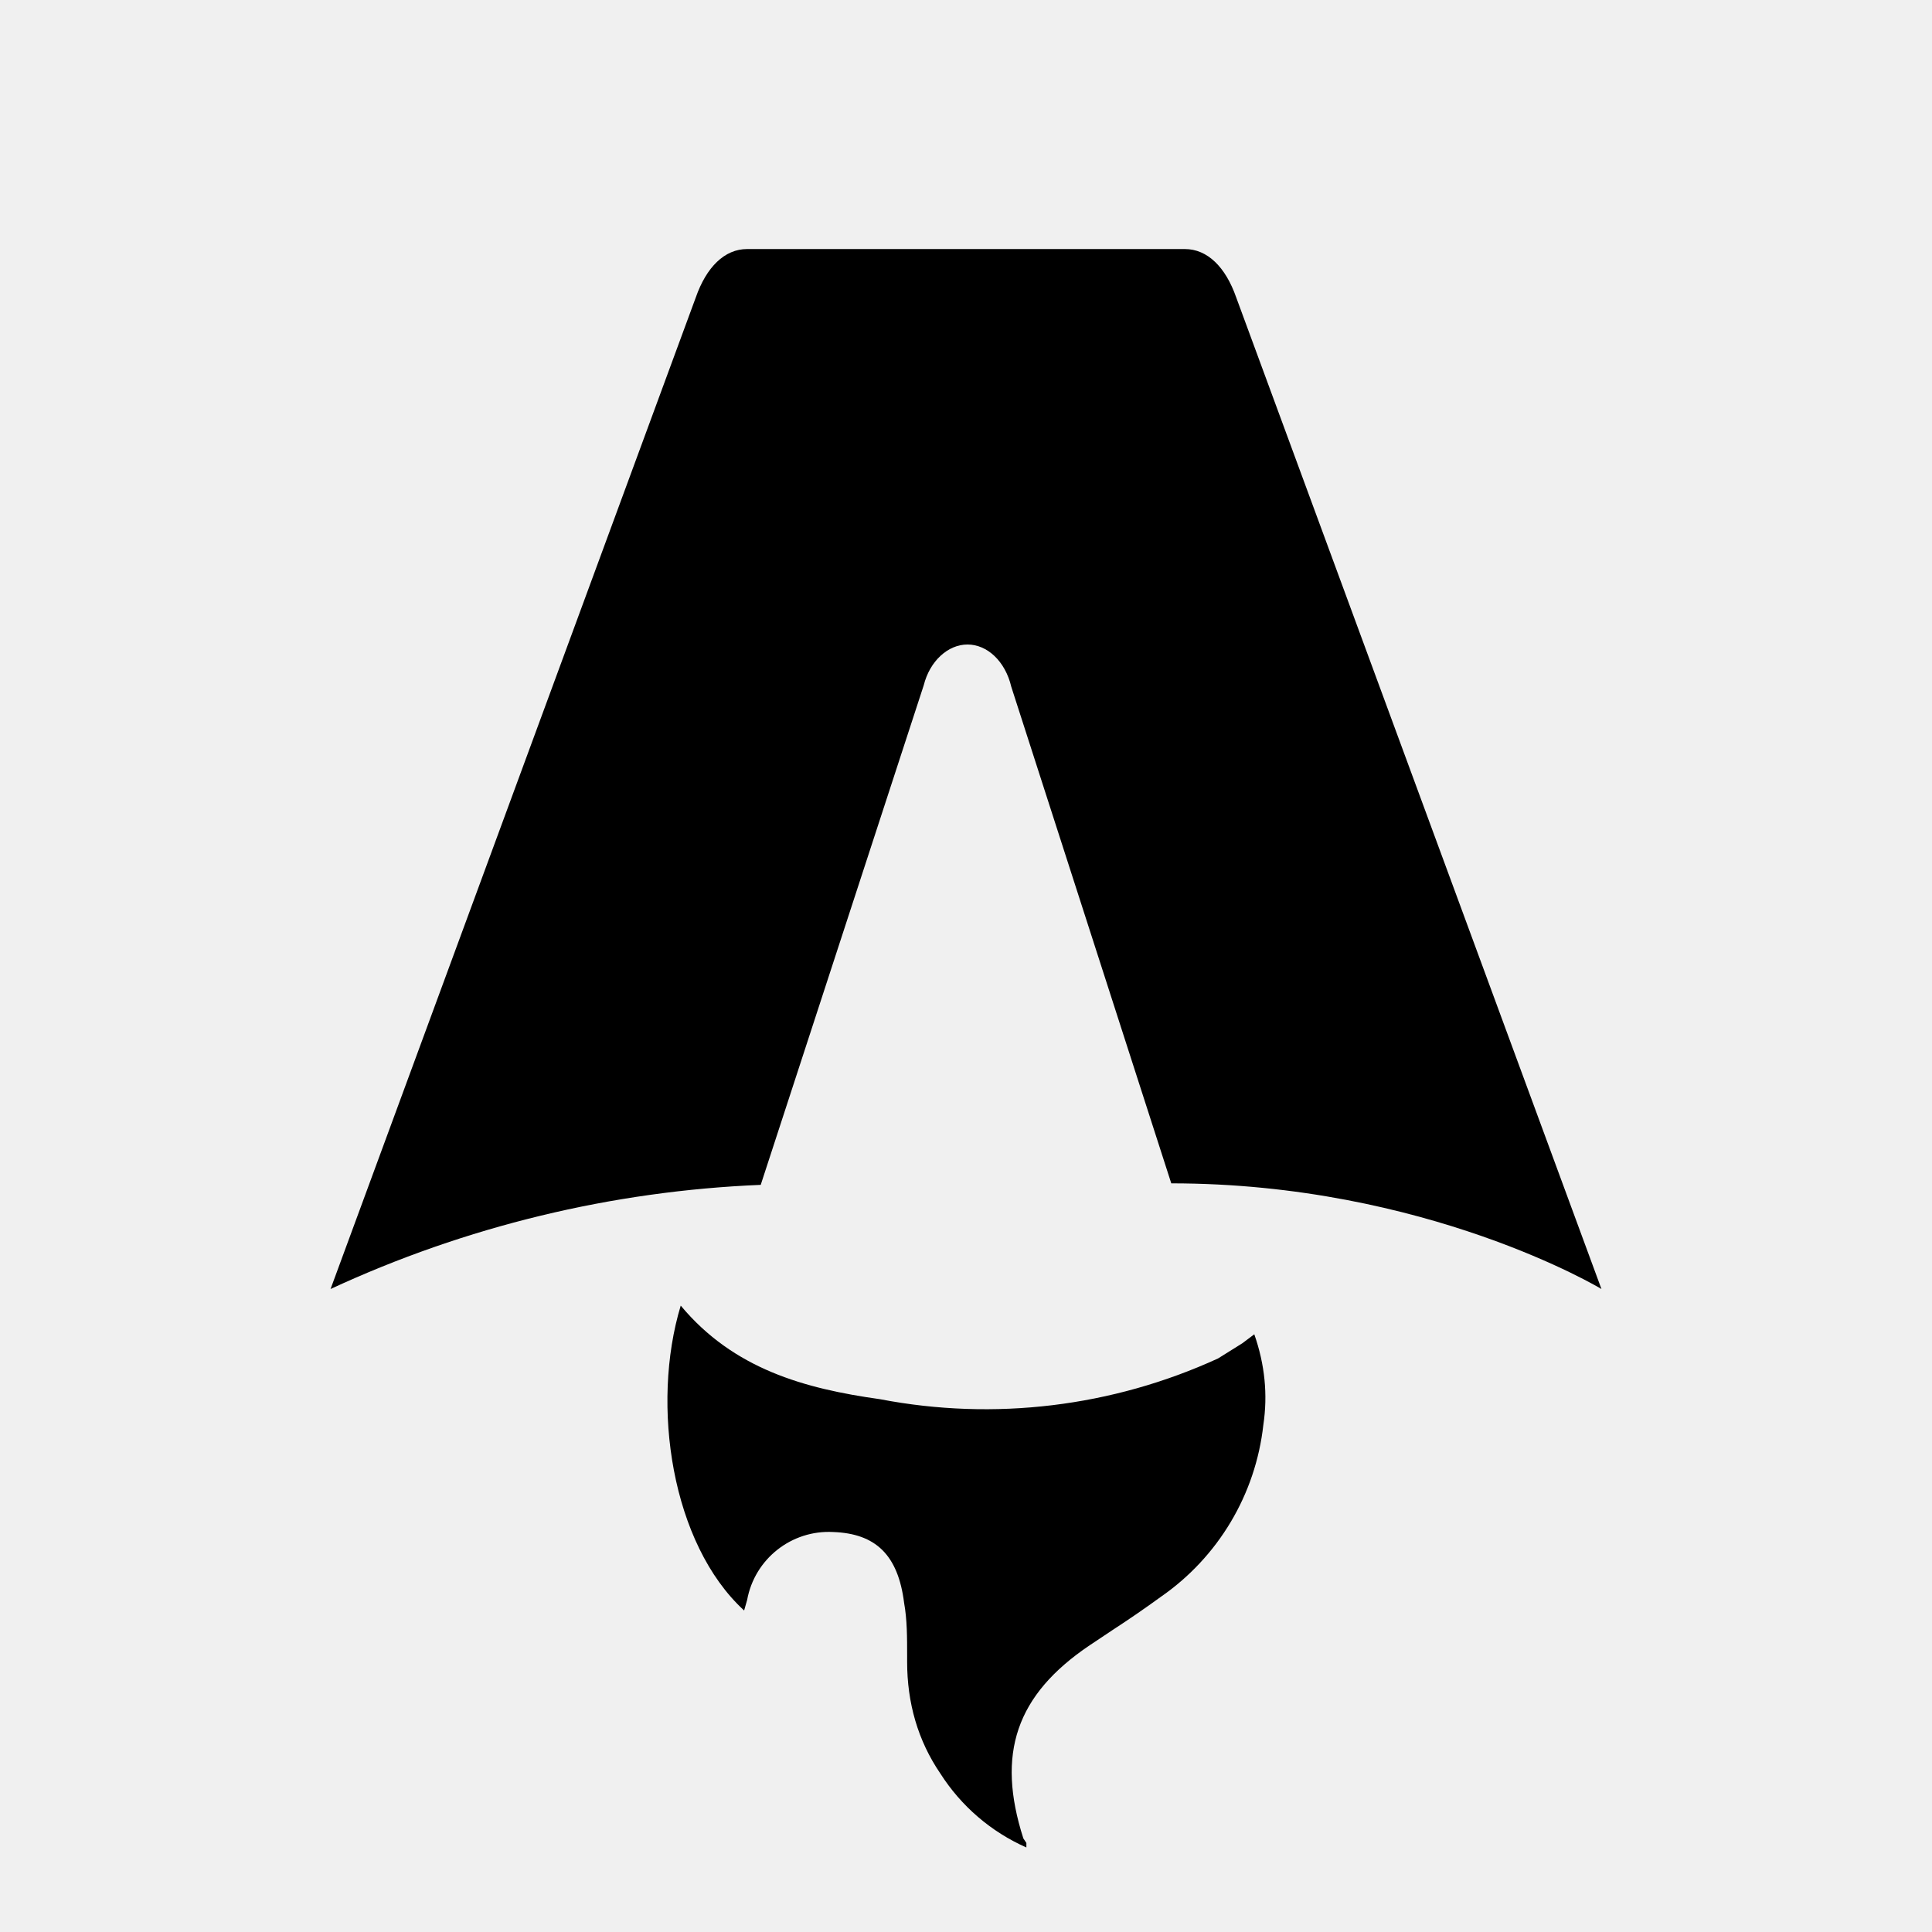
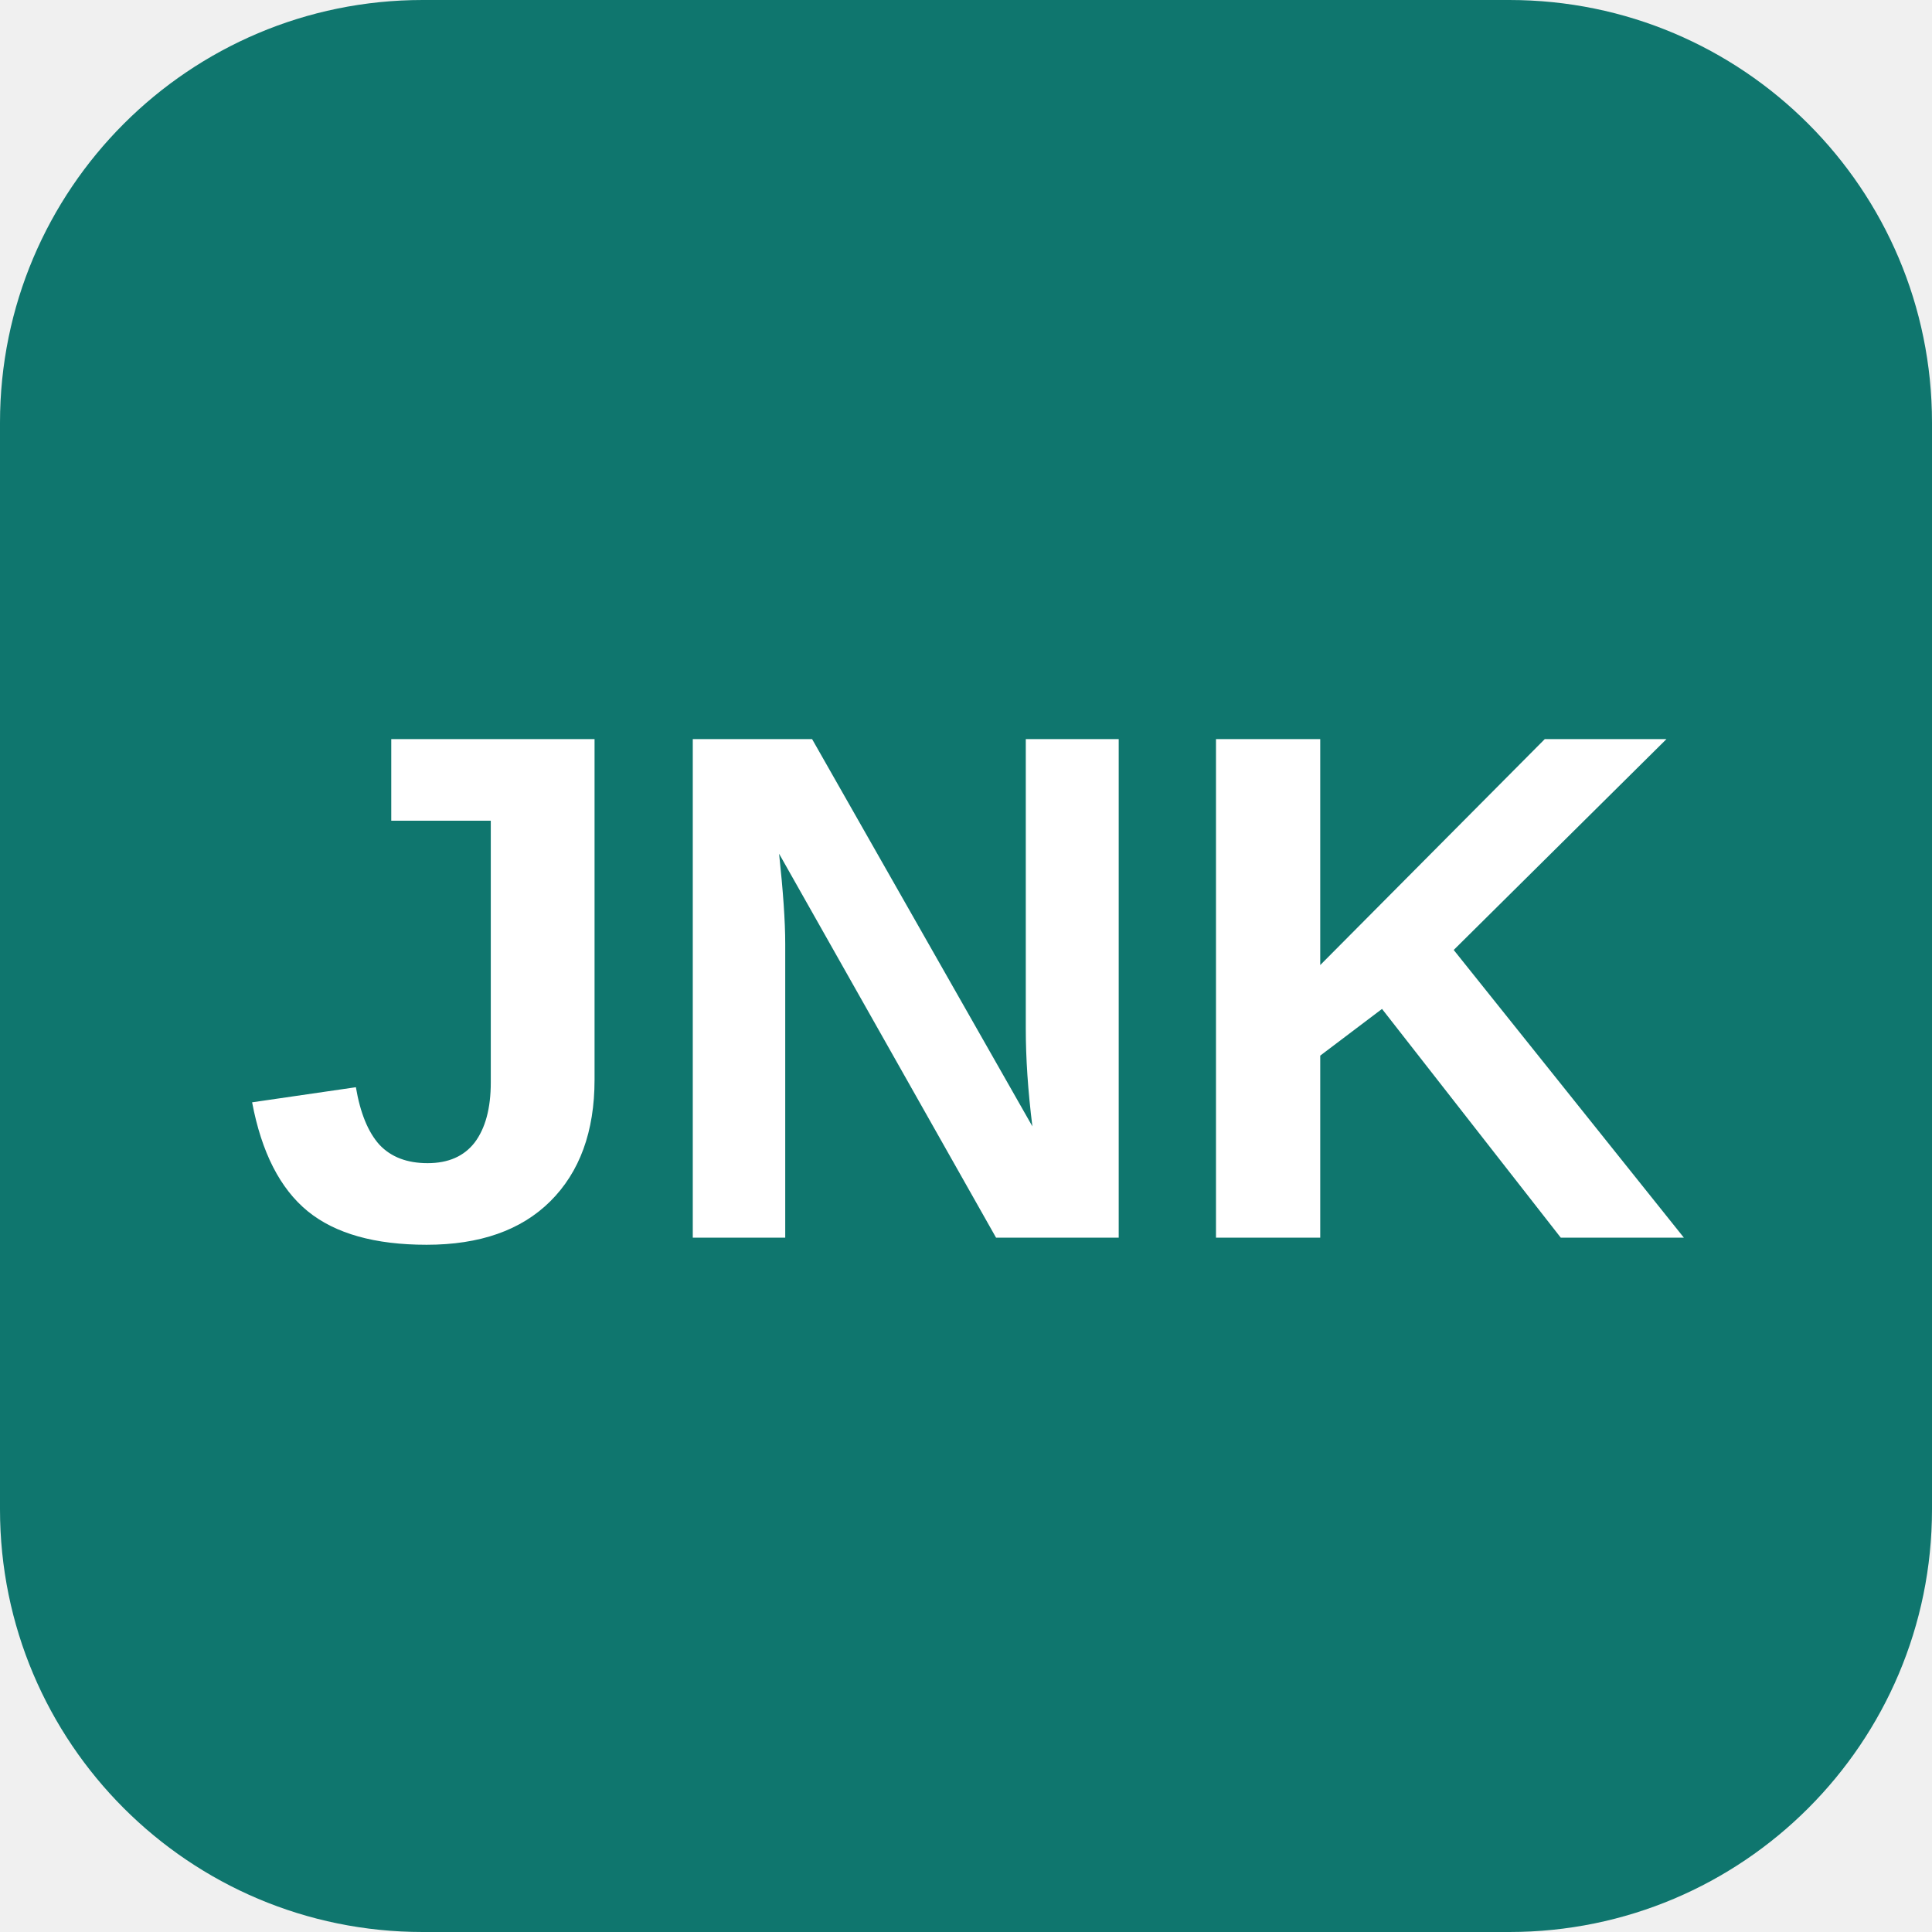
- <svg xmlns="http://www.w3.org/2000/svg" fill="none" viewBox="0 0 128 128">
-   <path d="M50.4 78.5a75.1 75.1 0 0 0-28.5 6.9l24.2-65.7c.7-2 1.9-3.2 3.4-3.2h29c1.5 0 2.7 1.2 3.4 3.2l24.2 65.7s-11.6-7-28.5-7L67 45.5c-.4-1.7-1.6-2.8-2.9-2.8-1.3 0-2.5 1.1-2.9 2.7L50.4 78.5Zm-1.1 28.2Zm-4.2-20.2c-2 6.6-.6 15.8 4.2 20.2a17.5 17.5 0 0 1 .2-.7 5.5 5.5 0 0 1 5.7-4.5c2.8.1 4.3 1.5 4.7 4.7.2 1.1.2 2.3.2 3.5v.4c0 2.7.7 5.2 2.2 7.4a13 13 0 0 0 5.7 4.9v-.3l-.2-.3c-1.8-5.6-.5-9.5 4.4-12.8l1.5-1a73 73 0 0 0 3.2-2.2 16 16 0 0 0 6.8-11.4c.3-2 .1-4-.6-6l-.8.6-1.6 1a37 37 0 0 1-22.4 2.7c-5-.7-9.7-2-13.2-6.2Z" />
-   <style>
-         path { fill: #000; }
-         @media (prefers-color-scheme: dark) {
-             path { fill: #FFF; }
-         }
-     </style>
+ <svg xmlns="http://www.w3.org/2000/svg" viewBox="0 0 64 64">
+   <rect width="64" height="64" rx="14" fill="#0f766e" />
+   <text x="32" y="41" font-family="Arial,sans-serif" font-size="24" font-weight="700" text-anchor="middle" fill="#fff">JNK</text>
</svg>
